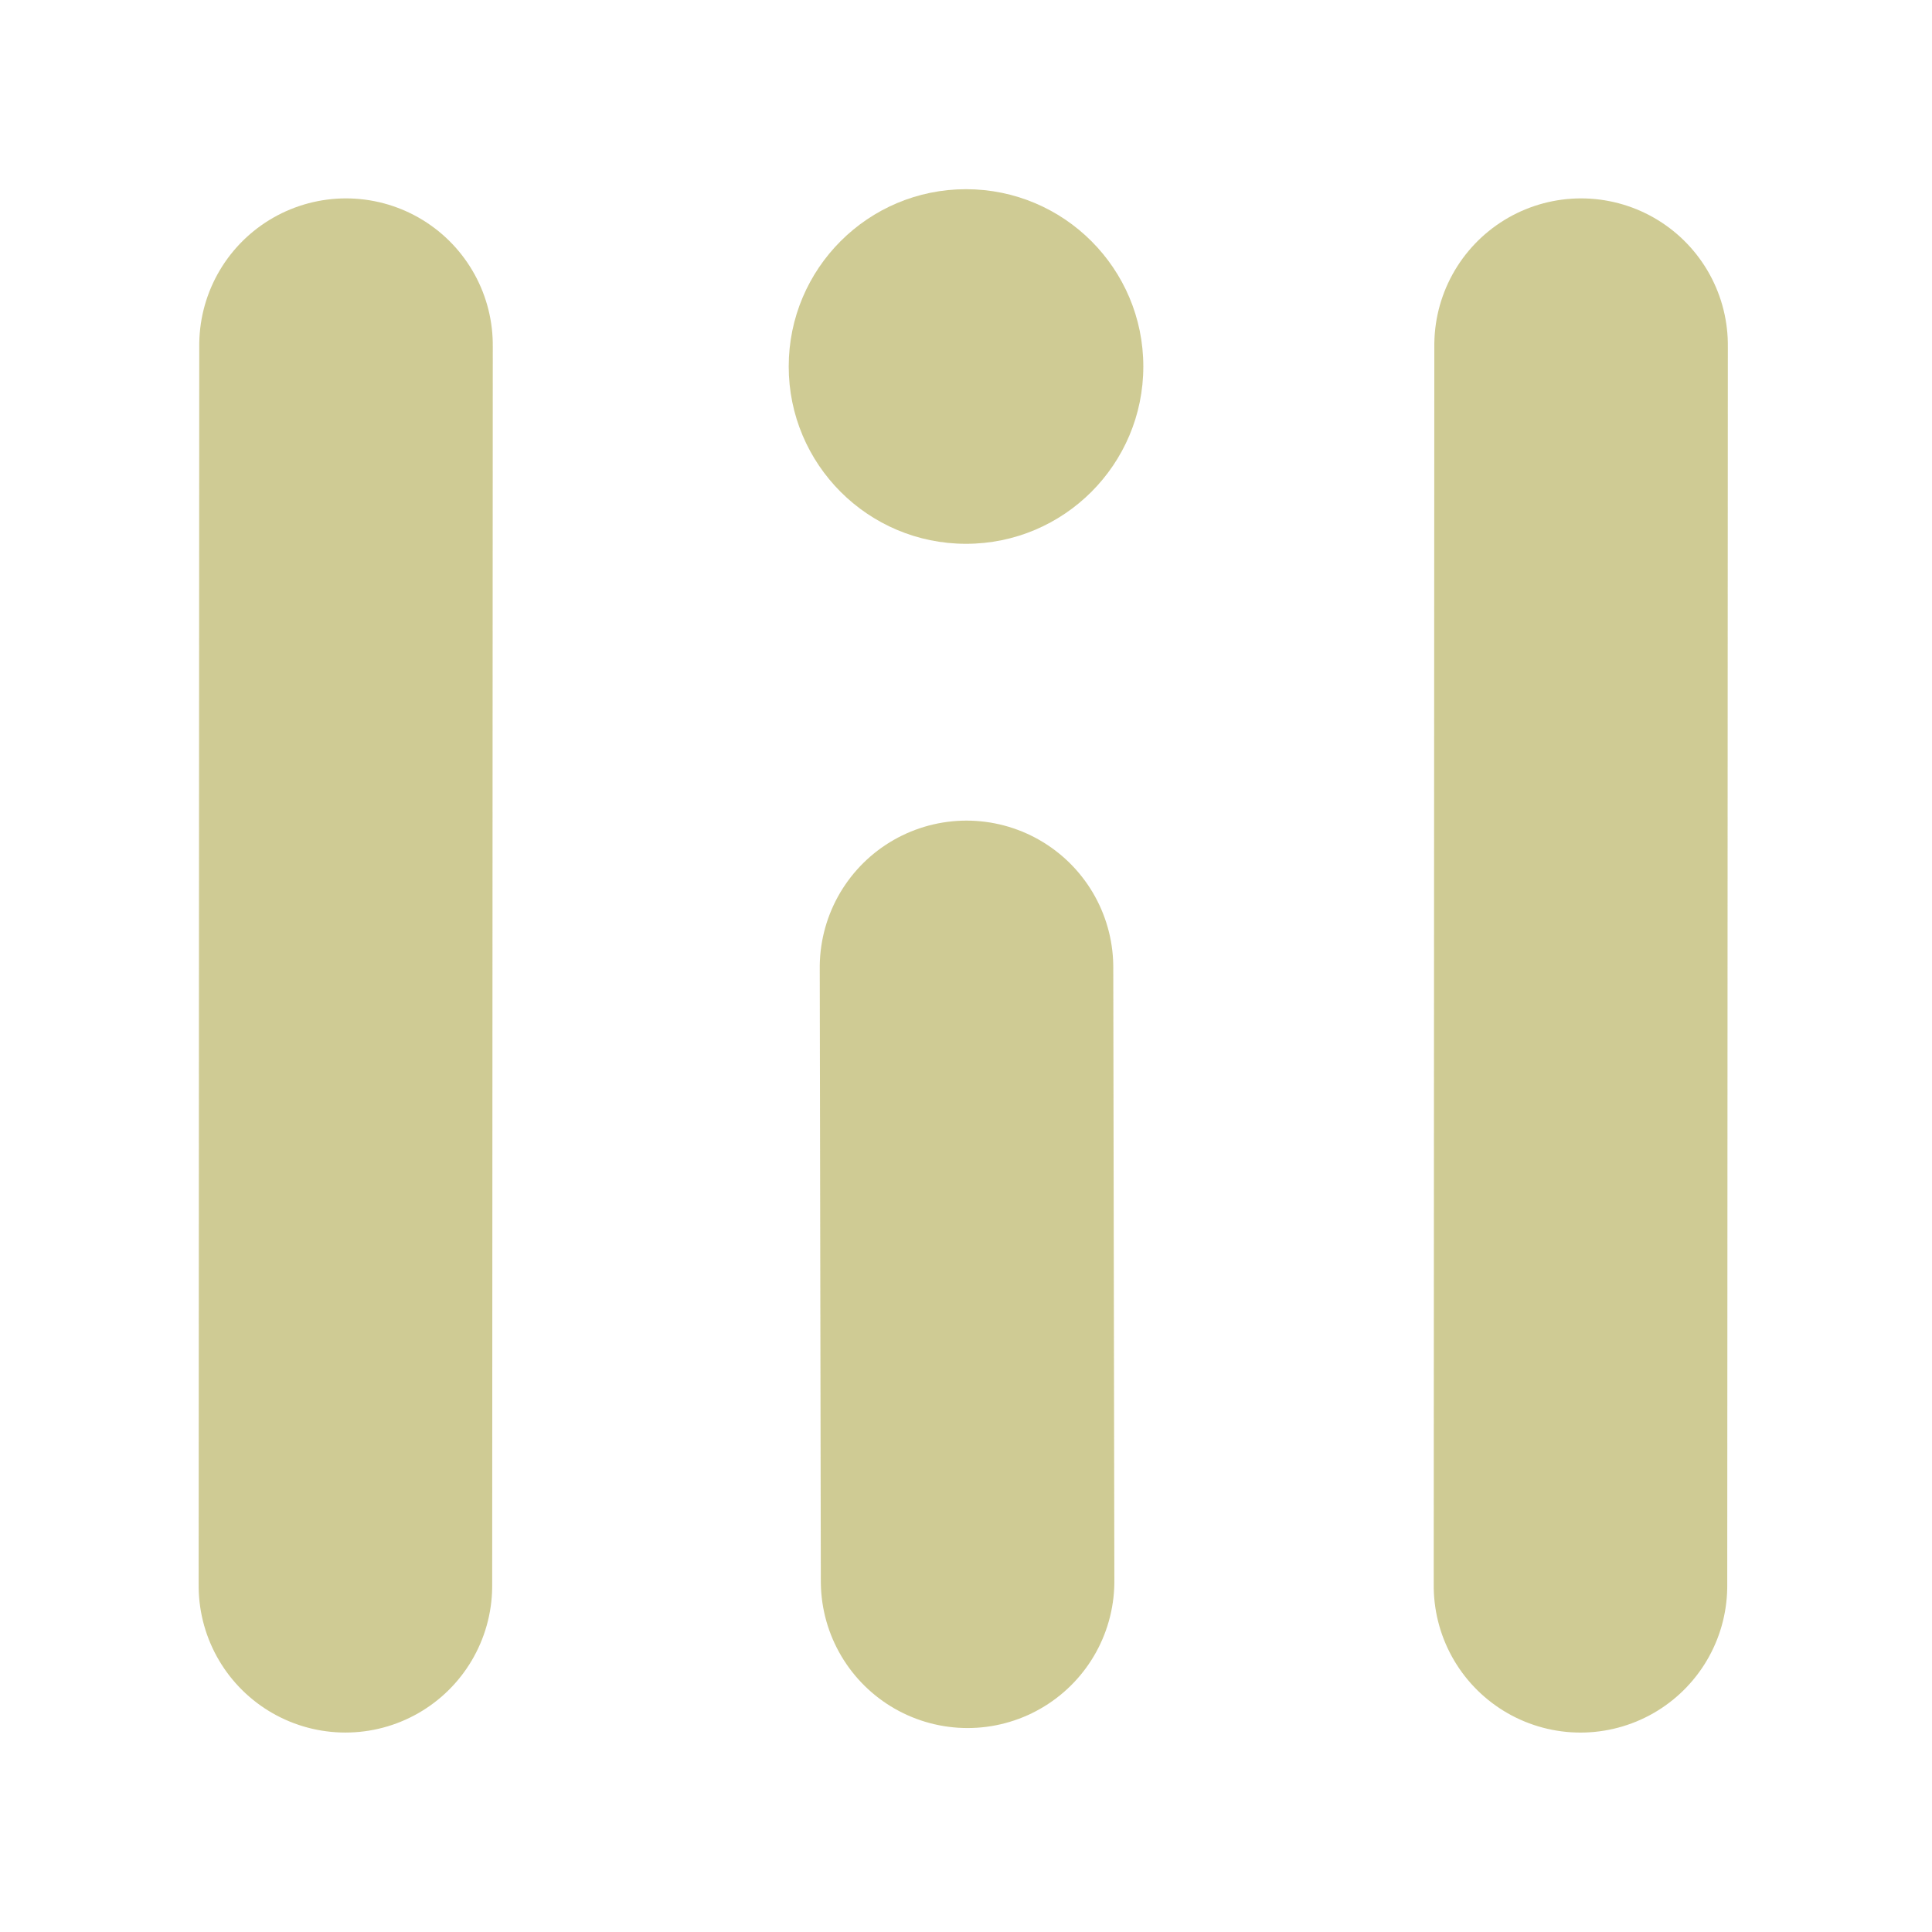
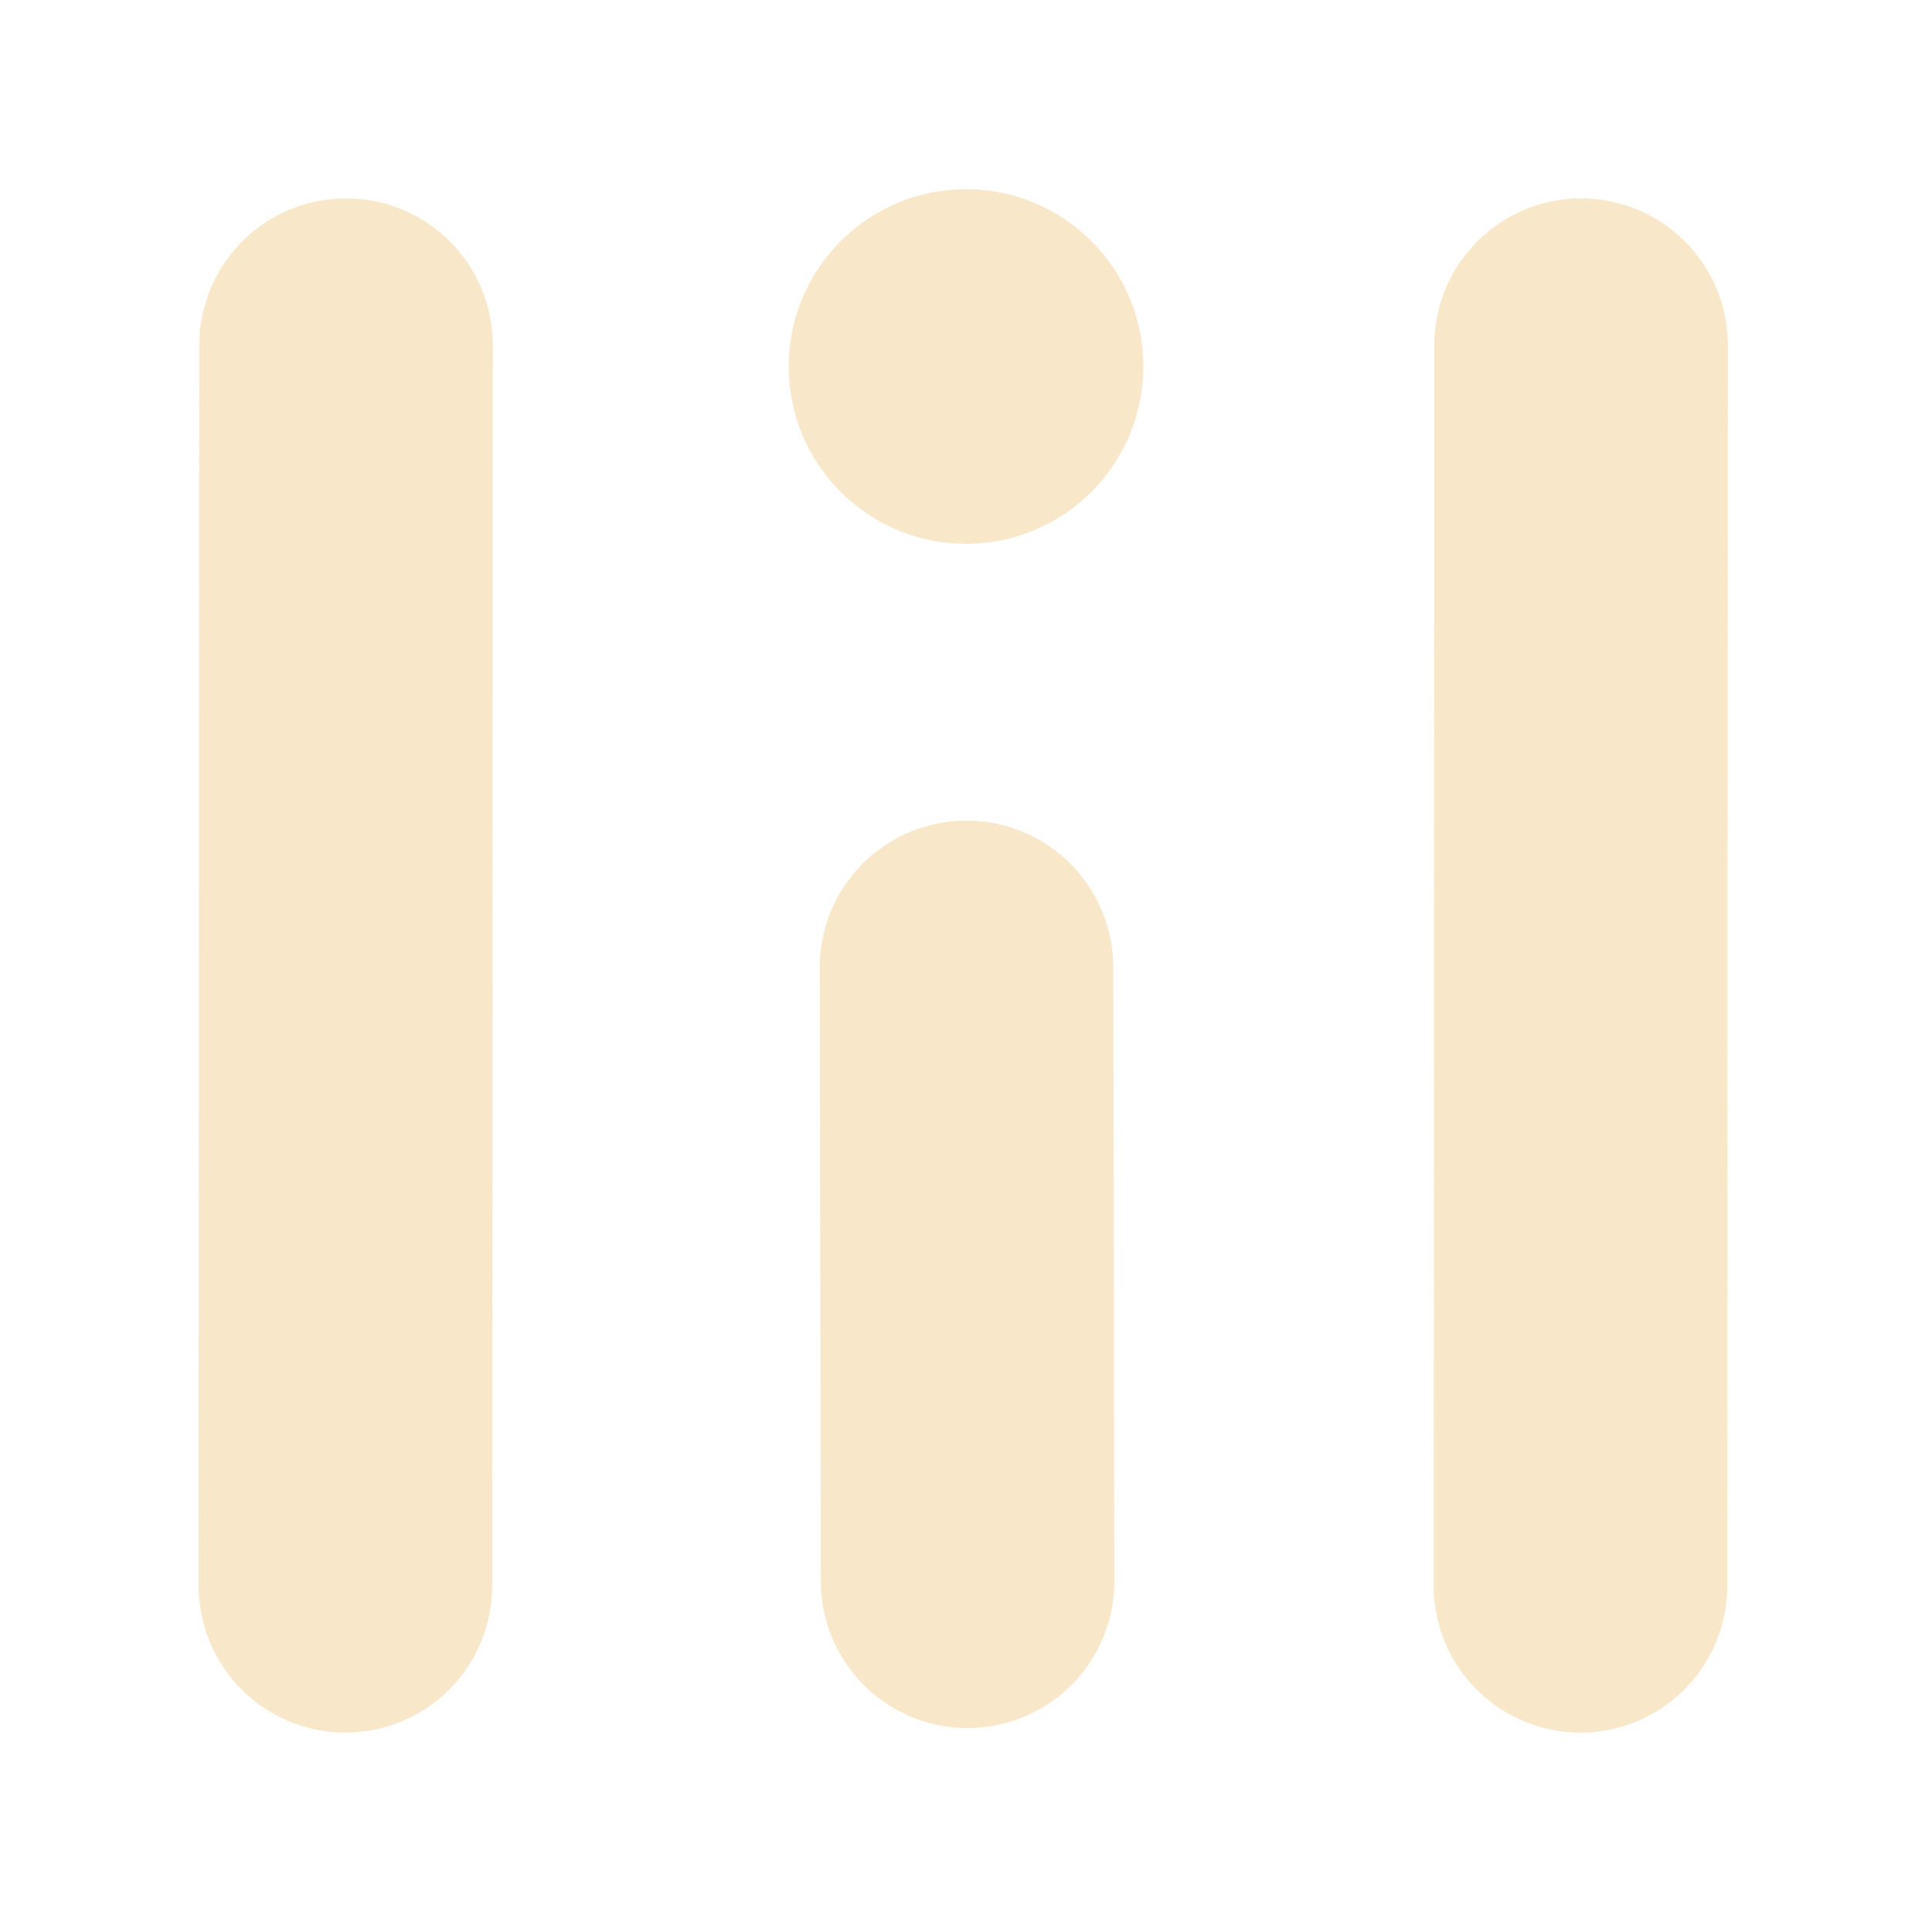
<svg xmlns="http://www.w3.org/2000/svg" width="256" height="256" viewBox="0 0 67.733 67.733" version="1.1" id="svg1565">
  <defs id="defs1562" />
  <g id="g560">
    <g id="layer1">
      <g id="g4928" style="fill:#bcb76b;fill-opacity:0.722;stroke:#bdb76b;stroke-opacity:1" transform="rotate(90,33.76994,33.84817)">
        <g id="g3285" style="fill:#bcb76b;fill-opacity:0.722;stroke:#bdb76b;stroke-opacity:1">
          <g id="g3260" style="fill:#bcb76b;fill-opacity:0.722;stroke:#bdb76b;stroke-opacity:1">
            <g id="g3249" style="fill:#bcb76b;fill-opacity:0.722;stroke:#bdb76b;stroke-opacity:1">
              <g id="g3571" style="fill:#bcb76b;fill-opacity:0.722;stroke:#bdb76b;stroke-opacity:1">
                <g id="g3553" style="fill:#bcb76b;fill-opacity:0.722;stroke:#bdb76b;stroke-opacity:1">
                  <g id="g3536" style="fill:#bcb76b;fill-opacity:0.722;stroke:#bdb76b;stroke-opacity:1">
                    <g id="g3520" style="fill:#bcb76b;fill-opacity:0.722;stroke:#bdb76b;stroke-opacity:1">
                      <g id="g3505" style="fill:#bcb76b;fill-opacity:0.722;stroke:#bdb76b;stroke-opacity:1">
                        <g id="g3491" style="fill:#bcb76b;fill-opacity:0.722;stroke:#bdb76b;stroke-opacity:1">
                          <g id="g3478" style="fill:#bcb76b;fill-opacity:0.722;stroke:#bdb76b;stroke-opacity:1">
                            <g id="g3466" style="fill:#bcb76b;fill-opacity:0.722;stroke:#bdb76b;stroke-opacity:1">
                              <g id="g3455" style="fill:#bcb76b;fill-opacity:0.722;stroke:#bdb76b;stroke-opacity:1">
                                <g id="g3239" style="fill:#bcb76b;fill-opacity:0.722;stroke:#bdb76b;stroke-opacity:1">
                                  <g id="g3230" style="fill:#bcb76b;fill-opacity:0.722;stroke:#bdb76b;stroke-opacity:1">
                                    <g id="g3222" style="fill:#bcb76b;fill-opacity:0.722;stroke:#bdb76b;stroke-opacity:1">
                                      <g id="g3215" style="fill:#bcb76b;fill-opacity:0.722;stroke:#bdb76b;stroke-opacity:1">
                                        <g id="g920" transform="matrix(0.8102775,0,0,0.8102775,6.406918,6.42176)" style="opacity:0.72;fill:#bcb76b;fill-opacity:0.722;stroke:#bdb76b;stroke-opacity:1">
                                          <g id="g4844" style="fill:#bcb76b;fill-opacity:0.722">
-                                             <path id="path7324" style="fill:#bcb76b;fill-opacity:0.722;stroke:#bdb76b;stroke-width:12.7;stroke-linecap:round;stroke-linejoin:round;stroke-dasharray:none;stroke-opacity:1;paint-order:markers stroke fill" d="m 6.93,60.554 53.679,0.026 M 6.93,7.116 60.61,7.142 M 33.852,33.707 60.414,33.66" />
+                                             <path id="path7324" style="fill:#f5deb3;fill-opacity:0.722;stroke:#f5deb3;stroke-width:12.7;stroke-linecap:round;stroke-linejoin:round;stroke-dasharray:none;stroke-opacity:1;paint-order:markers stroke fill" d="m 6.93,60.554 53.679,0.026 M 6.93,7.116 60.61,7.142 M 33.852,33.707 60.414,33.66" />
                                          </g>
                                        </g>
                                      </g>
                                    </g>
                                  </g>
                                </g>
                              </g>
                            </g>
                          </g>
                        </g>
                      </g>
                    </g>
                  </g>
                </g>
              </g>
            </g>
          </g>
        </g>
      </g>
    </g>
-     <circle style="opacity:1;fill:#bcb76b;fill-opacity:0.722;stroke:none;stroke-width:0;stroke-linecap:round;stroke-miterlimit:3;stroke-dasharray:none;stroke-dashoffset:38.1;stroke-opacity:0.722;paint-order:stroke markers fill" id="path4954" cx="33.867" cy="12.849" r="6.216" />
+     <circle style="opacity:1;fill:#f5deb3;fill-opacity:0.722;stroke:none;stroke-width:0;stroke-linecap:round;stroke-miterlimit:3;stroke-dasharray:none;stroke-dashoffset:38.1;stroke-opacity:0.722;paint-order:stroke markers fill" id="path4954" cx="33.867" cy="12.849" r="6.216" />
  </g>
</svg>
